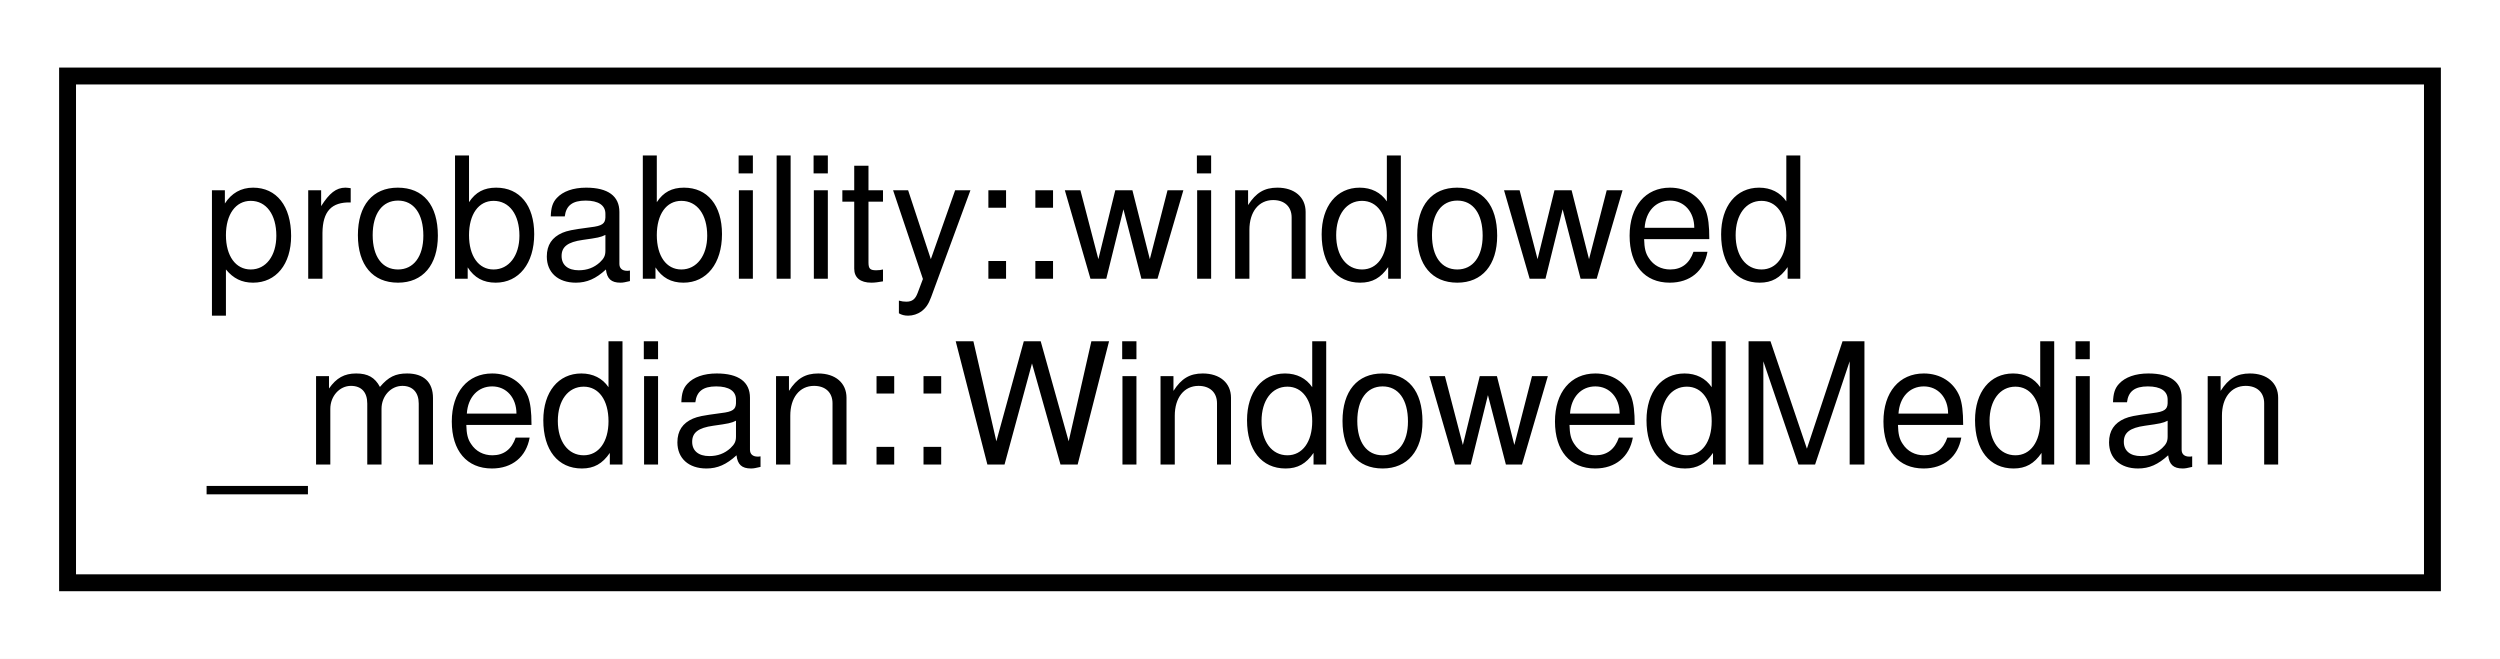
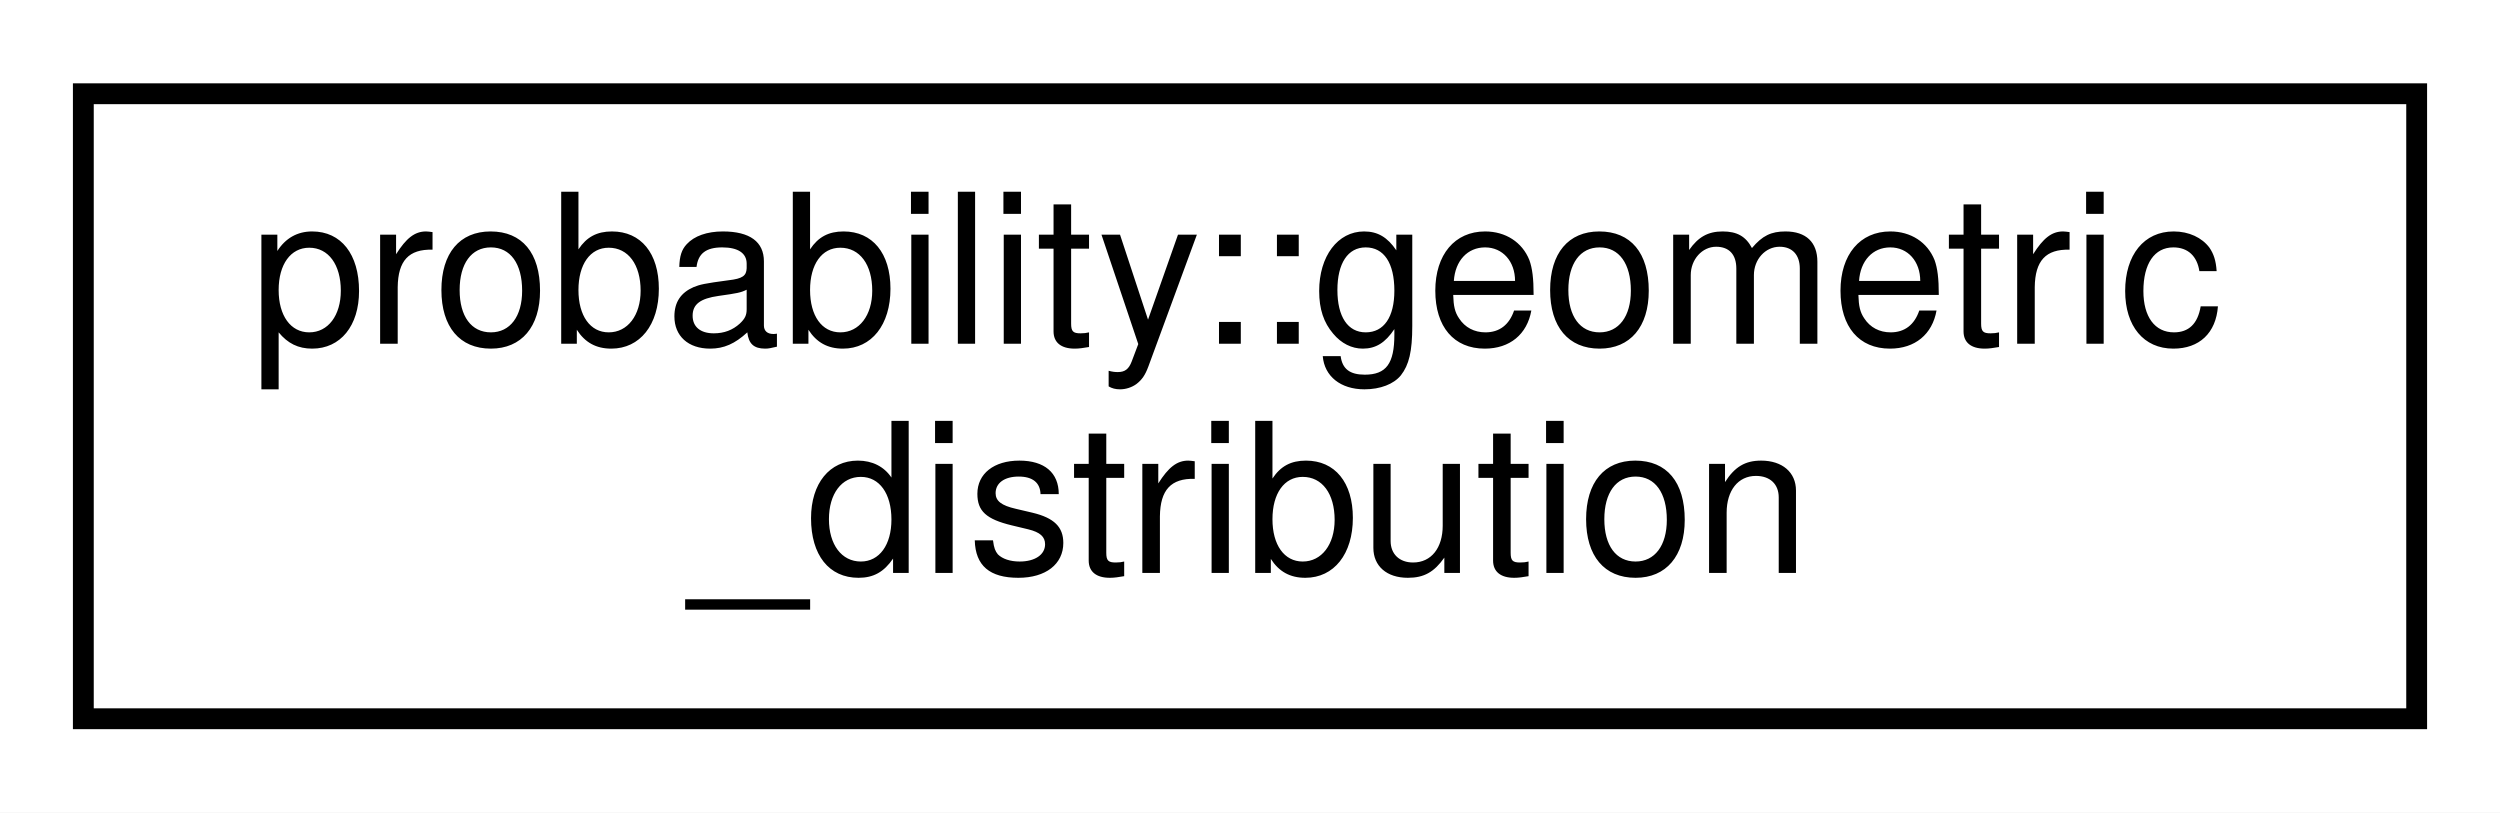
- <svg xmlns="http://www.w3.org/2000/svg" xmlns:xlink="http://www.w3.org/1999/xlink" width="148pt" height="39pt" viewBox="0.00 0.00 148.00 39.00">
+ <svg xmlns="http://www.w3.org/2000/svg" xmlns:xlink="http://www.w3.org/1999/xlink" width="120pt" height="39pt" viewBox="0.00 0.00 120.00 39.00">
  <g id="graph0" class="graph" transform="scale(1 1) rotate(0) translate(4 35)">
-     <polygon fill="white" stroke="transparent" points="-4,4 -4,-35 144,-35 144,4 -4,4" />
+     <polygon fill="white" stroke="transparent" points="-4,4 -4,-35 116,-35 116,4 -4,4" />
    <g id="node1" class="node">
      <g id="a_node1">
-         <a xlink:href="df/d34/classprobability_1_1windowed__median_1_1_windowed_median.html" target="_top" xlink:title="A class to calculate the median of a leading sliding window at the back of a stream of integer values...">
-           <polygon fill="white" stroke="black" points="0,-0.5 0,-30.5 140,-30.5 140,-0.5 0,-0.5" />
-           <text text-anchor="start" x="8" y="-18.5" font-family="Helvetica,sans-Serif" font-size="10.00">probability::windowed</text>
-           <text text-anchor="middle" x="70" y="-7.5" font-family="Helvetica,sans-Serif" font-size="10.00">_median::WindowedMedian</text>
+         <a xlink:href="dc/d97/classprobability_1_1geometric__distribution.html" target="_top" xlink:title="A class to model the geometric distribution.">
+           <polygon fill="white" stroke="black" points="0,-0.5 0,-30.5 112,-30.5 112,-0.5 0,-0.5" />
+           <text text-anchor="start" x="8" y="-18.5" font-family="Helvetica,sans-Serif" font-size="10.00">probability::geometric</text>
+           <text text-anchor="middle" x="56" y="-7.5" font-family="Helvetica,sans-Serif" font-size="10.00">_distribution</text>
        </a>
      </g>
    </g>
  </g>
</svg>
